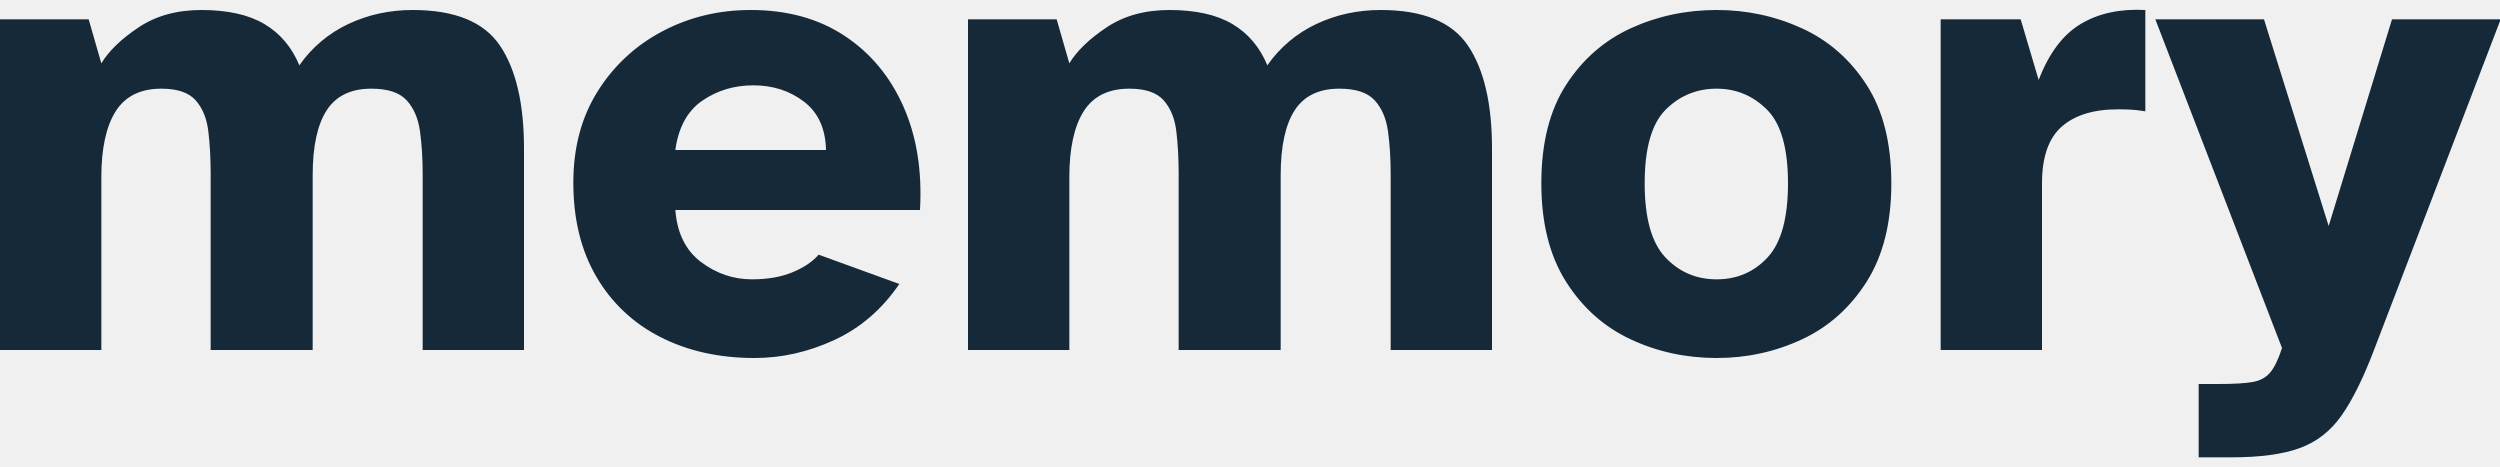
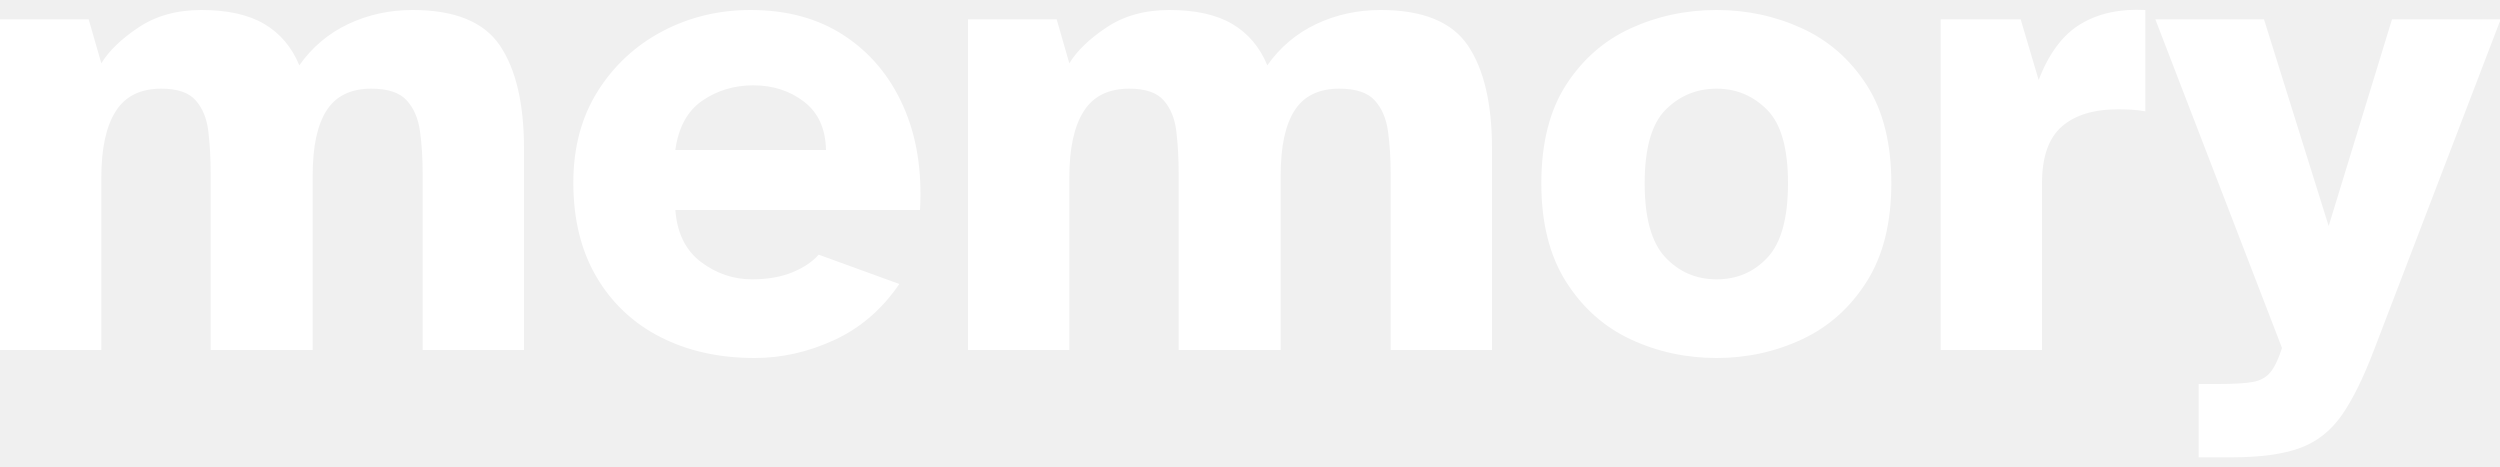
<svg xmlns="http://www.w3.org/2000/svg" width="150" height="28">
-   <path d="M6.08 21V10.64c0-1.733.287-3.053.86-3.96s1.487-1.36 2.74-1.36c.96 0 1.647.233 2.06.7.413.467.667 1.087.76 1.86.093.773.14 1.627.14 2.56V21h6.12V10.52c0-1.733.28-3.033.84-3.9.56-.867 1.453-1.3 2.68-1.3.987 0 1.693.233 2.12.7.427.467.693 1.087.8 1.86.107.773.16 1.627.16 2.56V21h6.08V8.92c0-2.693-.48-4.753-1.44-6.18C29.04 1.313 27.293.6 24.76.6c-1.387 0-2.673.28-3.86.84a7.44 7.44 0 0 0-2.94 2.48c-.453-1.093-1.153-1.92-2.1-2.48C14.913.88 13.653.6 12.08.6c-1.467 0-2.72.347-3.76 1.04-1.04.693-1.787 1.413-2.24 2.16l-.76-2.64H0V21h6.08Zm39.2.48c1.627 0 3.22-.36 4.78-1.08 1.56-.72 2.86-1.84 3.9-3.36l-4.84-1.76c-.373.427-.9.78-1.58 1.06s-1.487.42-2.42.42c-1.12 0-2.14-.347-3.06-1.04-.92-.693-1.433-1.733-1.54-3.12H55.2c.133-2.347-.2-4.42-1-6.22-.8-1.8-1.98-3.213-3.54-4.24C49.1 1.113 47.227.6 45.04.6c-1.92 0-3.687.427-5.3 1.28a10.074 10.074 0 0 0-3.88 3.6c-.973 1.547-1.46 3.373-1.46 5.48 0 2.187.46 4.067 1.38 5.64a9.228 9.228 0 0 0 3.84 3.62c1.64.84 3.527 1.26 5.66 1.26ZM49.56 9h-9.04c.187-1.36.727-2.347 1.62-2.96.893-.613 1.913-.92 3.06-.92 1.173 0 2.187.327 3.04.98.853.653 1.293 1.62 1.32 2.9Zm14.6 12V10.64c0-1.733.287-3.053.86-3.96s1.487-1.36 2.74-1.36c.96 0 1.647.233 2.06.7.413.467.667 1.087.76 1.86.093.773.14 1.627.14 2.56V21h6.12V10.52c0-1.733.28-3.033.84-3.9.56-.867 1.453-1.3 2.68-1.3.987 0 1.693.233 2.12.7.427.467.693 1.087.8 1.86.107.773.16 1.627.16 2.56V21h6.08V8.92c0-2.693-.48-4.753-1.44-6.18C87.12 1.313 85.373.6 82.84.6c-1.387 0-2.673.28-3.86.84a7.44 7.44 0 0 0-2.94 2.48c-.453-1.093-1.153-1.92-2.1-2.48C72.993.88 71.733.6 70.16.6c-1.467 0-2.72.347-3.76 1.04-1.04.693-1.787 1.413-2.24 2.16l-.76-2.64h-5.32V21h6.08Zm38.84.48c1.813 0 3.52-.373 5.12-1.12 1.6-.747 2.893-1.9 3.88-3.46.987-1.56 1.48-3.527 1.48-5.9 0-2.4-.493-4.367-1.48-5.9-.987-1.533-2.28-2.667-3.88-3.4-1.6-.733-3.307-1.1-5.12-1.1-1.84 0-3.56.367-5.16 1.1-1.6.733-2.893 1.867-3.88 3.4-.987 1.533-1.48 3.5-1.48 5.9 0 2.373.493 4.34 1.48 5.9.987 1.56 2.28 2.713 3.88 3.46 1.6.747 3.32 1.12 5.16 1.12Zm0-4.72c-1.227 0-2.253-.44-3.08-1.32-.827-.88-1.24-2.36-1.24-4.44 0-2.107.42-3.58 1.26-4.42.84-.84 1.86-1.26 3.06-1.26 1.173 0 2.18.42 3.02 1.26.84.84 1.26 2.313 1.26 4.42 0 2.08-.407 3.56-1.22 4.44-.813.88-1.833 1.32-3.06 1.32ZM122.52 21V11c0-1.573.393-2.707 1.18-3.4.787-.693 1.913-1.04 3.38-1.04.293 0 .56.007.8.02.24.013.52.047.84.1V.6c-1.52-.08-2.813.2-3.88.84-1.067.64-1.907 1.76-2.52 3.36l-1.08-3.64h-4.8V21h6.08Zm11.36 6.44c1.733 0 3.107-.187 4.12-.56 1.013-.373 1.847-1.027 2.5-1.96s1.3-2.24 1.94-3.92l7.6-19.84h-6.52l-3.8 12.4-3.88-12.4h-6.52l7.6 19.72c-.213.667-.447 1.153-.7 1.46-.253.307-.607.5-1.06.58-.453.08-1.133.12-2.04.12h-1.2v4.4h1.96Z" fill="#152938" fill-rule="nonzero" />
+   <path d="M6.08 21V10.64c0-1.733.287-3.053.86-3.96s1.487-1.36 2.74-1.36c.96 0 1.647.233 2.06.7.413.467.667 1.087.76 1.86.093.773.14 1.627.14 2.56V21h6.12V10.52c0-1.733.28-3.033.84-3.9.56-.867 1.453-1.3 2.68-1.3.987 0 1.693.233 2.12.7.427.467.693 1.087.8 1.86.107.773.16 1.627.16 2.56V21h6.08V8.92c0-2.693-.48-4.753-1.44-6.18C29.04 1.313 27.293.6 24.76.6c-1.387 0-2.673.28-3.86.84a7.44 7.44 0 0 0-2.94 2.48c-.453-1.093-1.153-1.92-2.1-2.48C14.913.88 13.653.6 12.08.6c-1.467 0-2.72.347-3.76 1.04-1.04.693-1.787 1.413-2.24 2.16l-.76-2.64H0V21h6.08Zm39.2.48c1.627 0 3.22-.36 4.78-1.08 1.56-.72 2.86-1.84 3.9-3.36l-4.84-1.76c-.373.427-.9.78-1.58 1.06s-1.487.42-2.42.42c-1.12 0-2.14-.347-3.06-1.04-.92-.693-1.433-1.733-1.54-3.12H55.2c.133-2.347-.2-4.42-1-6.22-.8-1.8-1.98-3.213-3.54-4.24C49.1 1.113 47.227.6 45.04.6c-1.92 0-3.687.427-5.3 1.28a10.074 10.074 0 0 0-3.88 3.6c-.973 1.547-1.46 3.373-1.46 5.48 0 2.187.46 4.067 1.38 5.64a9.228 9.228 0 0 0 3.84 3.62c1.64.84 3.527 1.26 5.66 1.26ZM49.56 9h-9.04c.187-1.36.727-2.347 1.62-2.96.893-.613 1.913-.92 3.06-.92 1.173 0 2.187.327 3.04.98.853.653 1.293 1.62 1.32 2.9Zm14.6 12V10.64c0-1.733.287-3.053.86-3.96s1.487-1.36 2.74-1.36c.96 0 1.647.233 2.06.7.413.467.667 1.087.76 1.86.093.773.14 1.627.14 2.56V21h6.12V10.52c0-1.733.28-3.033.84-3.9.56-.867 1.453-1.3 2.68-1.3.987 0 1.693.233 2.12.7.427.467.693 1.087.8 1.86.107.773.16 1.627.16 2.56V21h6.08V8.92c0-2.693-.48-4.753-1.44-6.18C87.12 1.313 85.373.6 82.84.6c-1.387 0-2.673.28-3.86.84a7.44 7.44 0 0 0-2.94 2.48c-.453-1.093-1.153-1.92-2.1-2.48C72.993.88 71.733.6 70.16.6c-1.467 0-2.72.347-3.76 1.04-1.04.693-1.787 1.413-2.24 2.16l-.76-2.64h-5.32V21h6.08Zm38.84.48c1.813 0 3.52-.373 5.12-1.12 1.6-.747 2.893-1.9 3.88-3.46.987-1.56 1.48-3.527 1.48-5.9 0-2.4-.493-4.367-1.48-5.9-.987-1.533-2.28-2.667-3.88-3.4-1.6-.733-3.307-1.1-5.12-1.1-1.84 0-3.56.367-5.16 1.1-1.6.733-2.893 1.867-3.88 3.4-.987 1.533-1.48 3.5-1.48 5.9 0 2.373.493 4.34 1.48 5.9.987 1.56 2.28 2.713 3.88 3.46 1.6.747 3.32 1.12 5.16 1.12Zm0-4.72c-1.227 0-2.253-.44-3.08-1.32-.827-.88-1.24-2.36-1.24-4.44 0-2.107.42-3.58 1.26-4.42.84-.84 1.86-1.26 3.06-1.26 1.173 0 2.18.42 3.02 1.26.84.84 1.26 2.313 1.26 4.42 0 2.08-.407 3.56-1.22 4.44-.813.88-1.833 1.32-3.06 1.32ZM122.52 21V11c0-1.573.393-2.707 1.18-3.4.787-.693 1.913-1.04 3.38-1.04.293 0 .56.007.8.02.24.013.52.047.84.1V.6c-1.52-.08-2.813.2-3.88.84-1.067.64-1.907 1.76-2.52 3.36l-1.08-3.64h-4.8V21h6.08Zm11.36 6.44c1.733 0 3.107-.187 4.12-.56 1.013-.373 1.847-1.027 2.5-1.96s1.3-2.24 1.94-3.92l7.6-19.84h-6.52l-3.8 12.4-3.88-12.4h-6.52l7.6 19.72c-.213.667-.447 1.153-.7 1.46-.253.307-.607.5-1.06.58-.453.08-1.133.12-2.04.12h-1.2v4.4h1.96Z" fill="white" fill-rule="nonzero" />
</svg>
